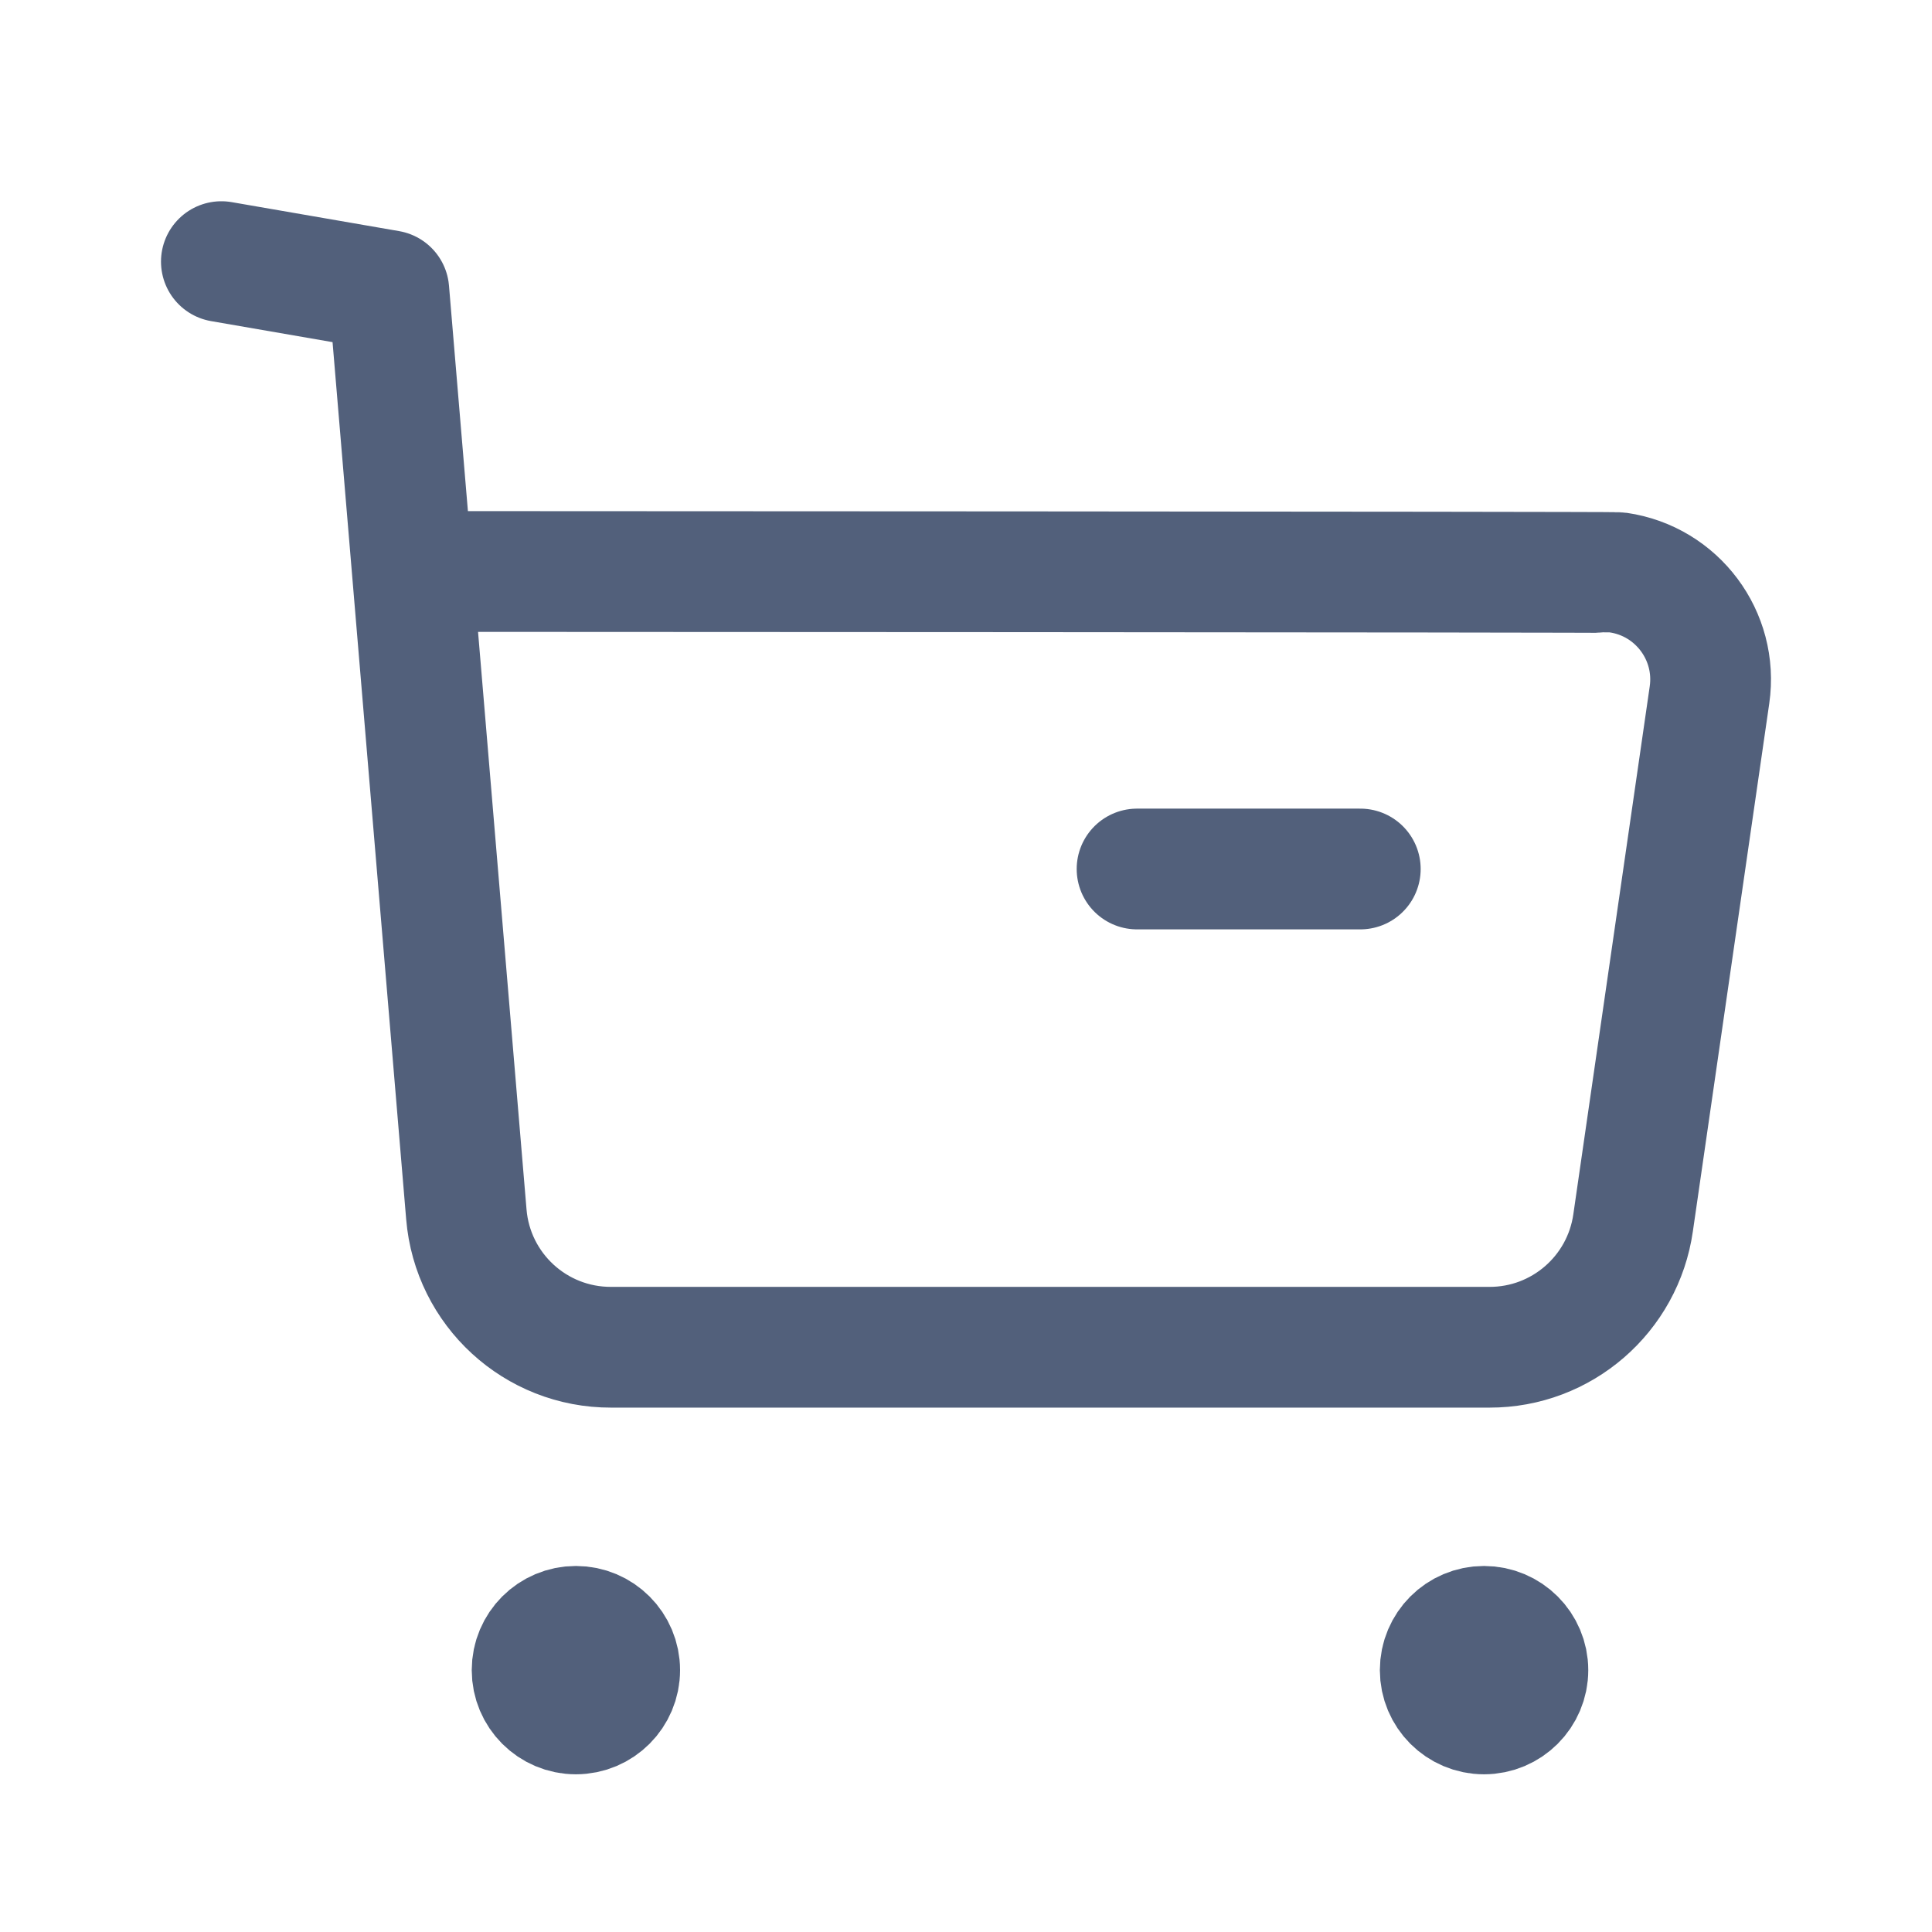
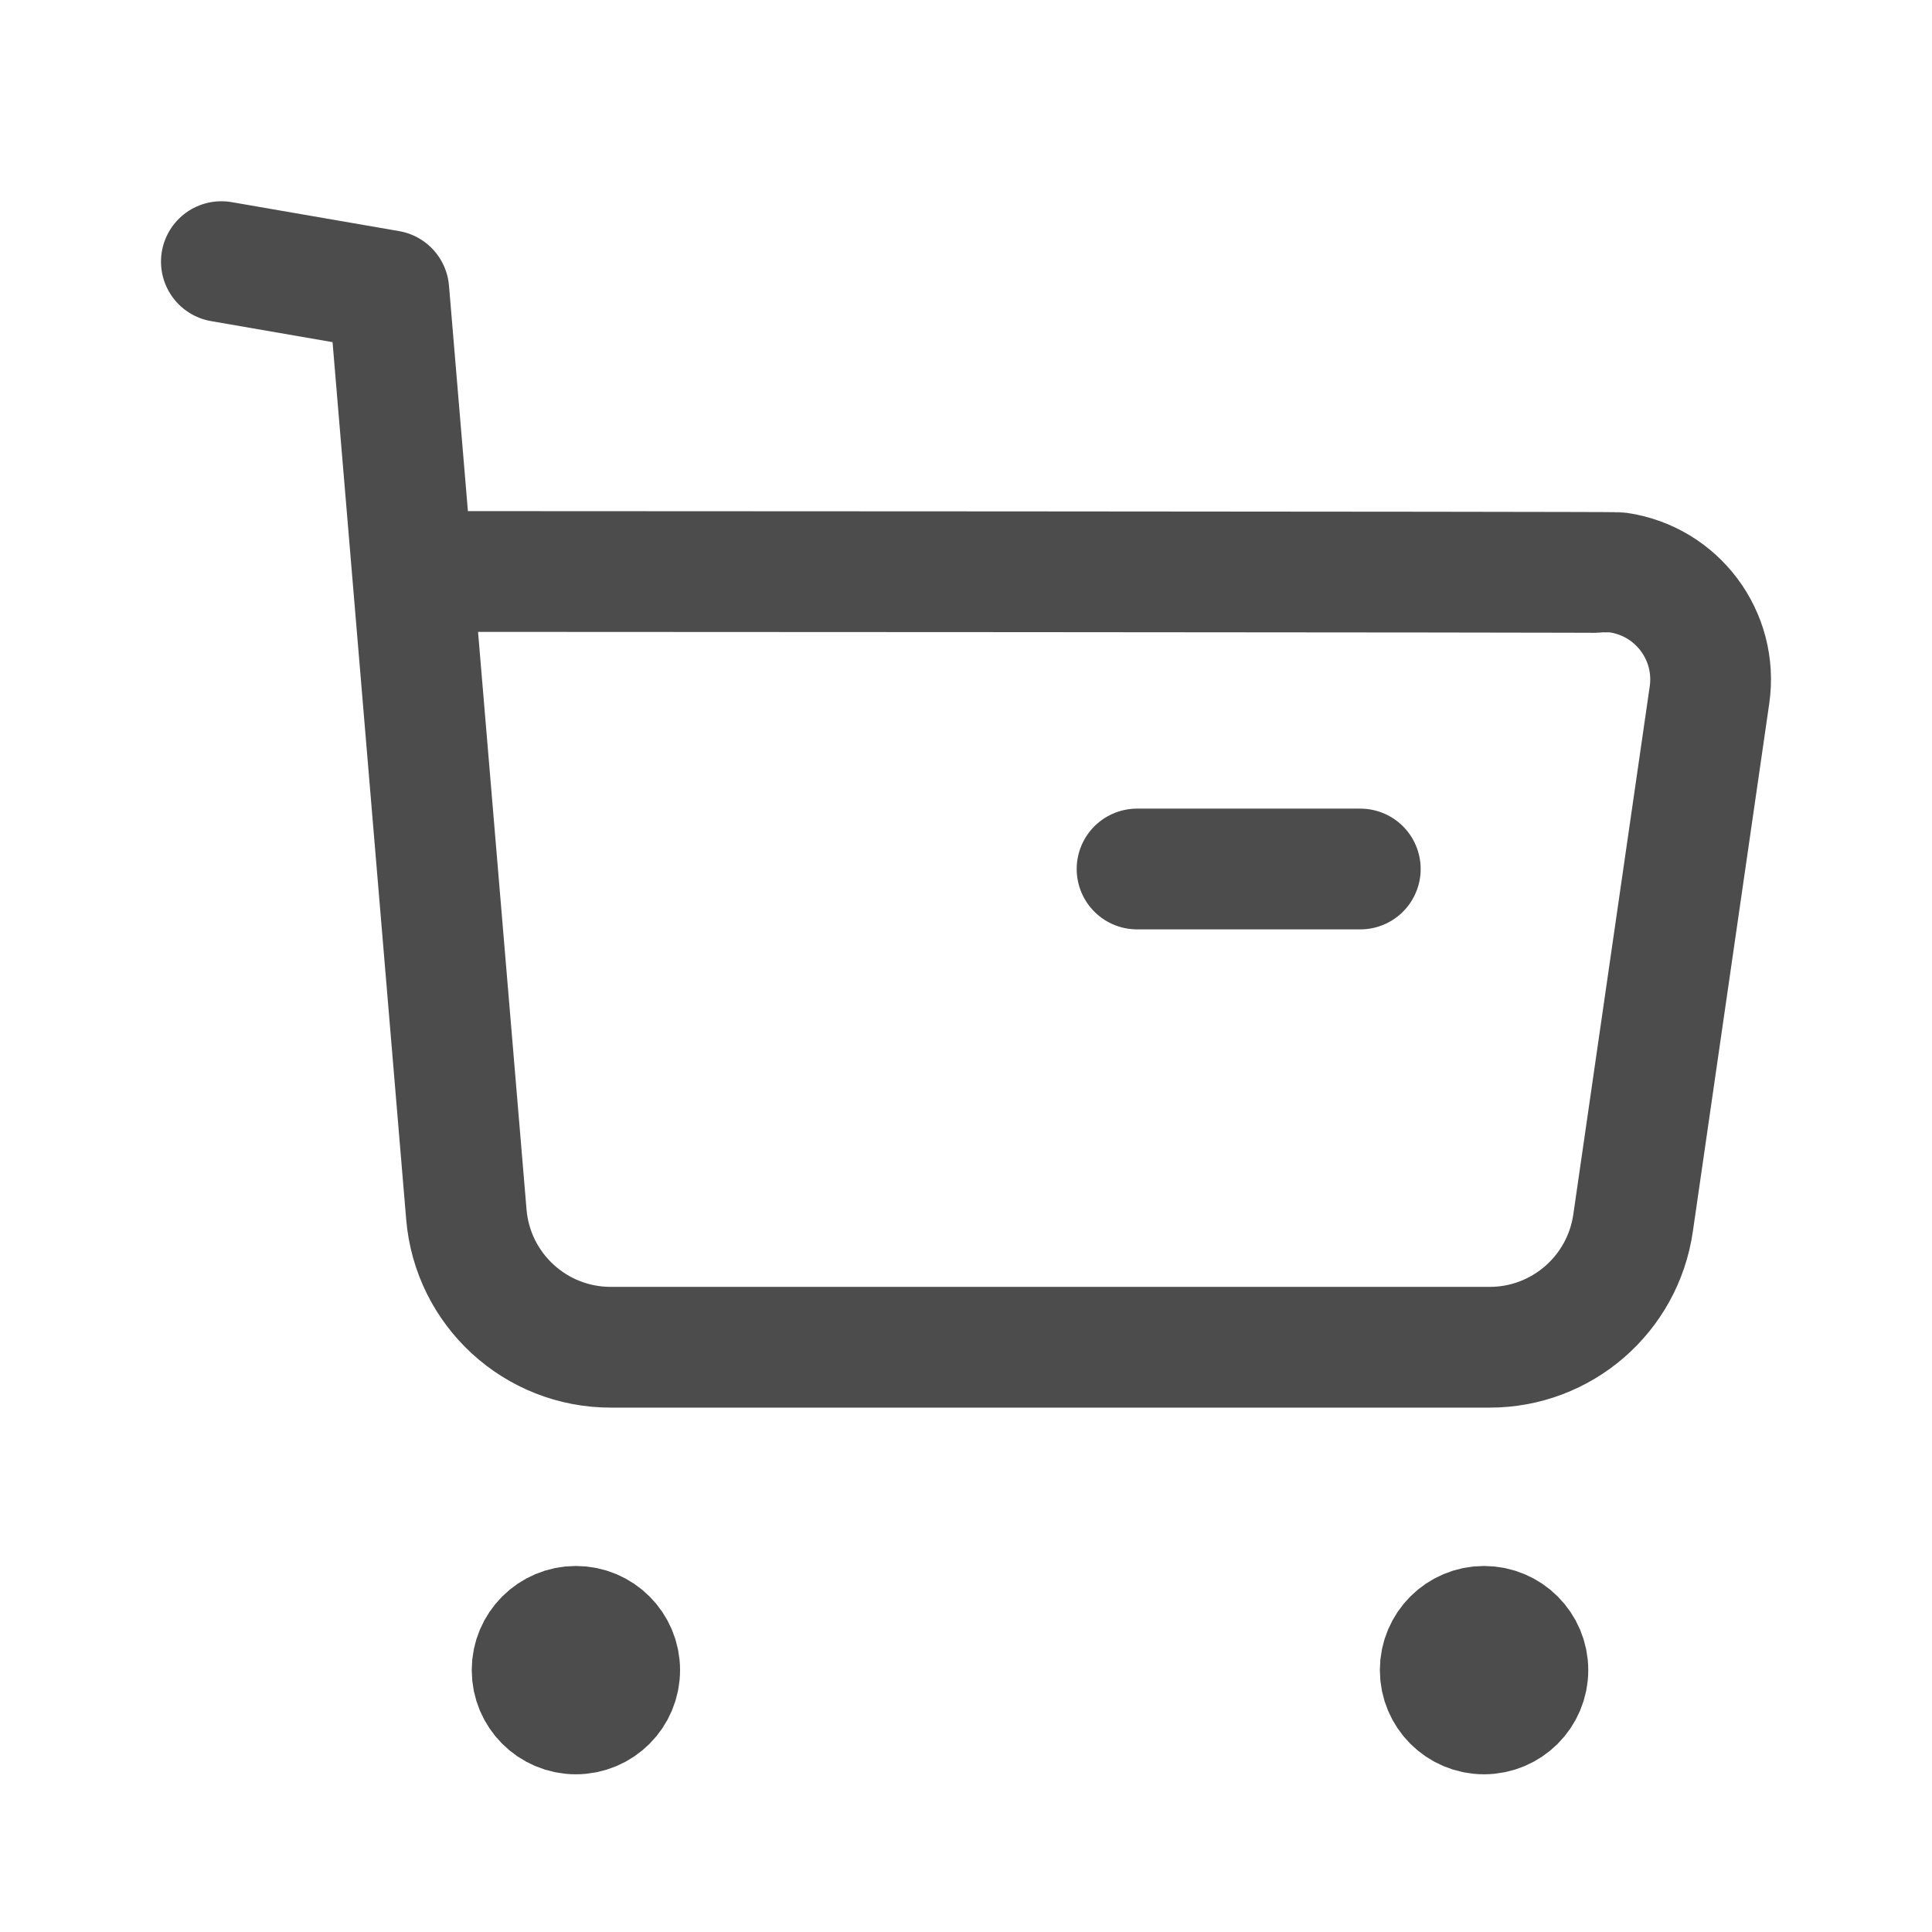
<svg xmlns="http://www.w3.org/2000/svg" width="30" height="30" viewBox="0 0 24 24" fill="none">
  <g opacity="0.7">
-     <path d="M2.75 3.25L4.83 3.61L5.793 15.083C5.87 16.02 6.653 16.739 7.593 16.736H18.502C19.399 16.738 20.16 16.078 20.287 15.19L21.236 8.632C21.342 7.899 20.833 7.219 20.101 7.113C20.037 7.104 5.164 7.099 5.164 7.099" stroke="#081D43" stroke-width="1.5" stroke-linecap="round" stroke-linejoin="round" />
-     <path d="M14.125 10.795H16.898" stroke="#081D43" stroke-width="1.5" stroke-linecap="round" stroke-linejoin="round" />
-     <path fill-rule="evenodd" clip-rule="evenodd" d="M7.154 20.203C7.455 20.203 7.698 20.447 7.698 20.747C7.698 21.047 7.455 21.291 7.154 21.291C6.853 21.291 6.61 21.047 6.61 20.747C6.61 20.447 6.853 20.203 7.154 20.203Z" fill="#081D43" stroke="#081D43" stroke-width="1.5" stroke-linecap="round" stroke-linejoin="round" />
-     <path fill-rule="evenodd" clip-rule="evenodd" d="M18.435 20.203C18.736 20.203 18.98 20.447 18.98 20.747C18.98 21.047 18.736 21.291 18.435 21.291C18.134 21.291 17.891 21.047 17.891 20.747C17.891 20.447 18.134 20.203 18.435 20.203Z" fill="#081D43" stroke="#081D43" stroke-width="1.5" stroke-linecap="round" stroke-linejoin="round" />
+     <path d="M2.75 3.25L4.83 3.61L5.793 15.083C5.87 16.02 6.653 16.739 7.593 16.736H18.502C19.399 16.738 20.16 16.078 20.287 15.19L21.236 8.632C21.342 7.899 20.833 7.219 20.101 7.113C20.037 7.104 5.164 7.099 5.164 7.099" stroke="#000000" stroke-width="1.5" stroke-linecap="round" stroke-linejoin="round" />
+     <path d="M14.125 10.795H16.898" stroke="#000000" stroke-width="1.5" stroke-linecap="round" stroke-linejoin="round" />
+     <path fill-rule="evenodd" clip-rule="evenodd" d="M7.154 20.203C7.455 20.203 7.698 20.447 7.698 20.747C7.698 21.047 7.455 21.291 7.154 21.291C6.853 21.291 6.61 21.047 6.61 20.747C6.61 20.447 6.853 20.203 7.154 20.203Z" fill="#000000" stroke="#000000" stroke-width="1.5" stroke-linecap="round" stroke-linejoin="round" />
+     <path fill-rule="evenodd" clip-rule="evenodd" d="M18.435 20.203C18.736 20.203 18.98 20.447 18.98 20.747C18.98 21.047 18.736 21.291 18.435 21.291C18.134 21.291 17.891 21.047 17.891 20.747C17.891 20.447 18.134 20.203 18.435 20.203Z" fill="#000000" stroke="#000000" stroke-width="1.5" stroke-linecap="round" stroke-linejoin="round" />
  </g>
</svg>
